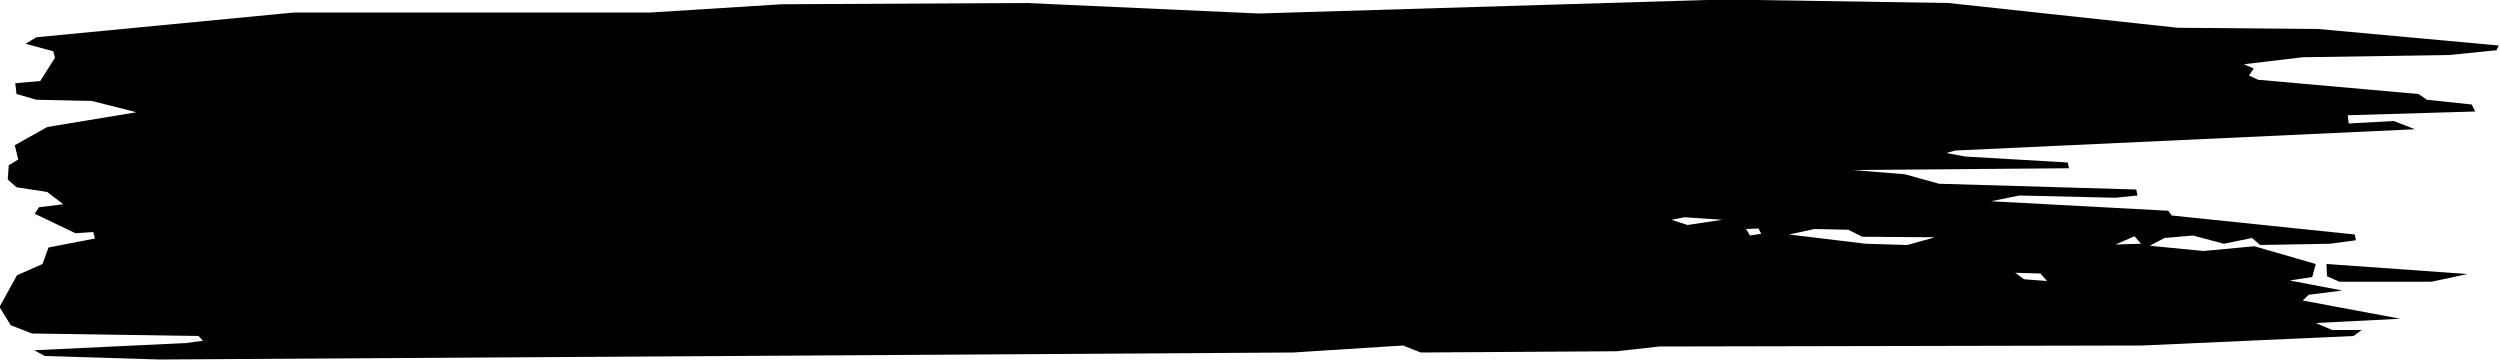
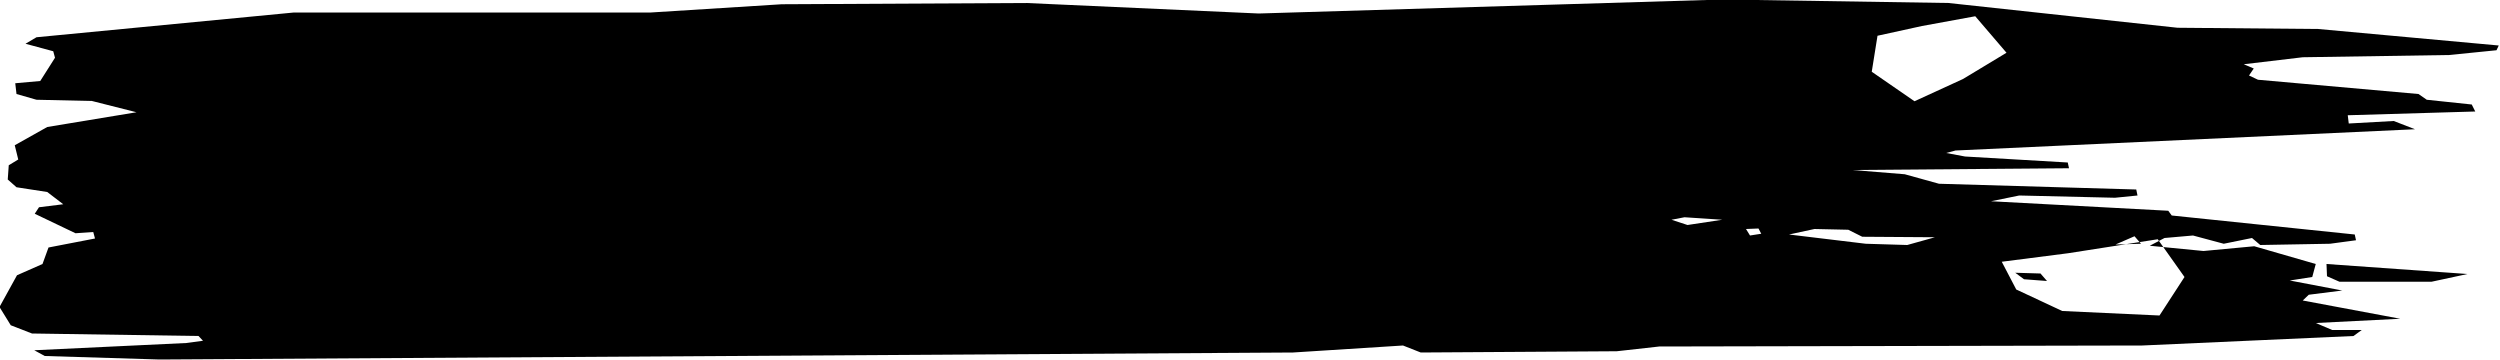
<svg xmlns="http://www.w3.org/2000/svg" viewBox="0 0 1000 144" preserveAspectRatio="none">
-   <path fill-rule="evenodd" d="M689.2 -0.2L503.5 5.4L410.5 1.2L312.7 1.7L260.3 5L117.6 5L14.6 14.9L10.2 17.5L21.3 20.5L22 23.1L16.1 32.4L6.1 33.3L6.6 37.6L14.6 39.9L36.8 40.4L54.6 44.9L18.9 50.8L5.9 58.1L7.3 63.8L3.5 66.1L3.1 71.8L6.6 74.9L18.9 76.8L25.3 81.7L15.6 82.9L13.9 85.5L30.2 93.3L37.3 92.8L38 95.4L19.4 99L17 105.6L6.8 110.1L-0.2 122.8L4.3 130.1L12.8 133.4L79.4 134.4L81.2 136.3L74.6 137.2L13.7 140.1L17.9 142.4L63.8 143.8L517.2 141L561.2 138.2L568.3 141L646.7 140.5L663.7 138.6L856.9 138.2L941.4 134.4L944.7 132L932.9 132L926.3 129.2L960.1 127.5L921.1 120.2L923.5 117.9L936.9 116.2L915.9 112.2L924.9 110.8L926.3 105.6L901.7 98.5L881.4 100.4L859.9 98.3L865.8 95.2L877.2 94.2L889.5 97.5L900.8 95.2L904.1 98L932 97.5L942.4 96.1L941.9 93.8L868.7 86.2L867.3 84.3L796.4 80.5L807.7 78.2L846 79.1L855 78.2L854.5 75.8L775.6 73.5L761.9 69.7L740.9 68L827.6 67.3L827.1 65L786 62.6L778.5 61.2L782.2 60.2L966 51.7L957.5 48.4L939.5 49.4L939.1 46.1L990.1 44.6L988.7 41.8L970.7 39.9L967.4 37.6L903.2 31.9L899.6 30.2L901.5 27.4L897.5 25.7L921.1 22.9L979.7 22L998.6 20.1L999.5 18.2L927.3 11.6L871 11.1L779.4 1.2L689.2 -0.2ZM673.8 86.9L688.9 87.9L675 90L668.6 87.9L673.8 86.9ZM698.4 91.6L703.4 91.4L704.5 93.5L700 94.2L698.4 91.6ZM725.8 91.6L739.3 91.9L744.9 94.7L774 94.9L762.9 98L746.3 97.5L715.6 93.8L725.8 91.6ZM853.8 94.5L856.4 97.5L846.2 97.8L853.8 94.5ZM930.6 105.6L930.8 110.5L935.8 112.7L972.6 112.7L987 109.6L930.6 105.6ZM806.1 109.1L816.2 109.4L818.8 112.4L809.6 111.7L806.1 109.1Z" />
+   <path fill-rule="evenodd" d="M689.2 -0.2L503.5 5.4L410.5 1.2L312.7 1.7L260.3 5L117.6 5L14.6 14.9L10.2 17.5L21.3 20.5L22 23.1L16.1 32.4L6.1 33.3L6.6 37.6L14.6 39.9L36.8 40.4L54.6 44.9L18.9 50.8L5.9 58.1L7.3 63.8L3.5 66.1L3.1 71.8L6.6 74.9L18.9 76.8L25.3 81.7L15.6 82.9L13.9 85.5L30.2 93.3L37.3 92.8L38 95.4L19.4 99L17 105.6L6.8 110.1L-0.2 122.8L4.3 130.1L12.8 133.4L79.4 134.4L81.2 136.3L74.6 137.2L13.7 140.1L17.9 142.4L63.8 143.8L517.2 141L561.2 138.2L568.3 141L646.7 140.5L663.7 138.6L856.9 138.2L941.4 134.4L944.7 132L932.9 132L926.3 129.2L960.1 127.5L921.1 120.2L923.5 117.9L936.9 116.2L915.9 112.2L924.9 110.8L926.3 105.6L901.7 98.5L881.4 100.4L859.9 98.3L865.8 95.2L877.2 94.2L889.5 97.5L900.8 95.2L904.1 98L932 97.5L942.4 96.1L941.9 93.8L868.7 86.2L867.3 84.3L796.4 80.5L807.7 78.2L846 79.1L855 78.2L854.5 75.8L775.6 73.5L761.9 69.7L740.9 68L827.6 67.3L827.1 65L786 62.6L778.5 61.2L782.2 60.2L966 51.7L957.5 48.4L939.5 49.4L939.1 46.1L990.1 44.6L988.7 41.8L970.7 39.9L967.4 37.6L903.2 31.9L899.6 30.2L901.5 27.4L897.5 25.7L921.1 22.9L979.7 22L998.6 20.1L999.5 18.2L927.3 11.6L871 11.1L779.4 1.2L689.2 -0.2ZM673.8 86.9L688.9 87.9L675 90L668.6 87.9L673.8 86.9ZM698.4 91.6L703.4 91.4L704.5 93.5L700 94.2L698.4 91.6ZM725.8 91.6L739.3 91.9L744.9 94.7L774 94.9L762.9 98L746.3 97.5L715.6 93.8L725.8 91.6ZM853.8 94.5L856.4 97.5L846.2 97.8L853.8 94.5ZM930.6 105.6L930.8 110.5L935.8 112.7L972.6 112.7L987 109.6L930.6 105.6ZM806.1 109.1L816.2 109.4L818.8 112.4L809.6 111.7L806.1 109.1ZM802.6 21.1L785.2 31.6L765.8 40.5L748.7 28.7L751 14.3L768.8 10.4L790.1 6.5ZM873.8 110.8L863.8 126.2L824.9 124.4L806.5 115.8L800.7 104.7L827.2 101.3L863.1 95.7Z" />
</svg>
